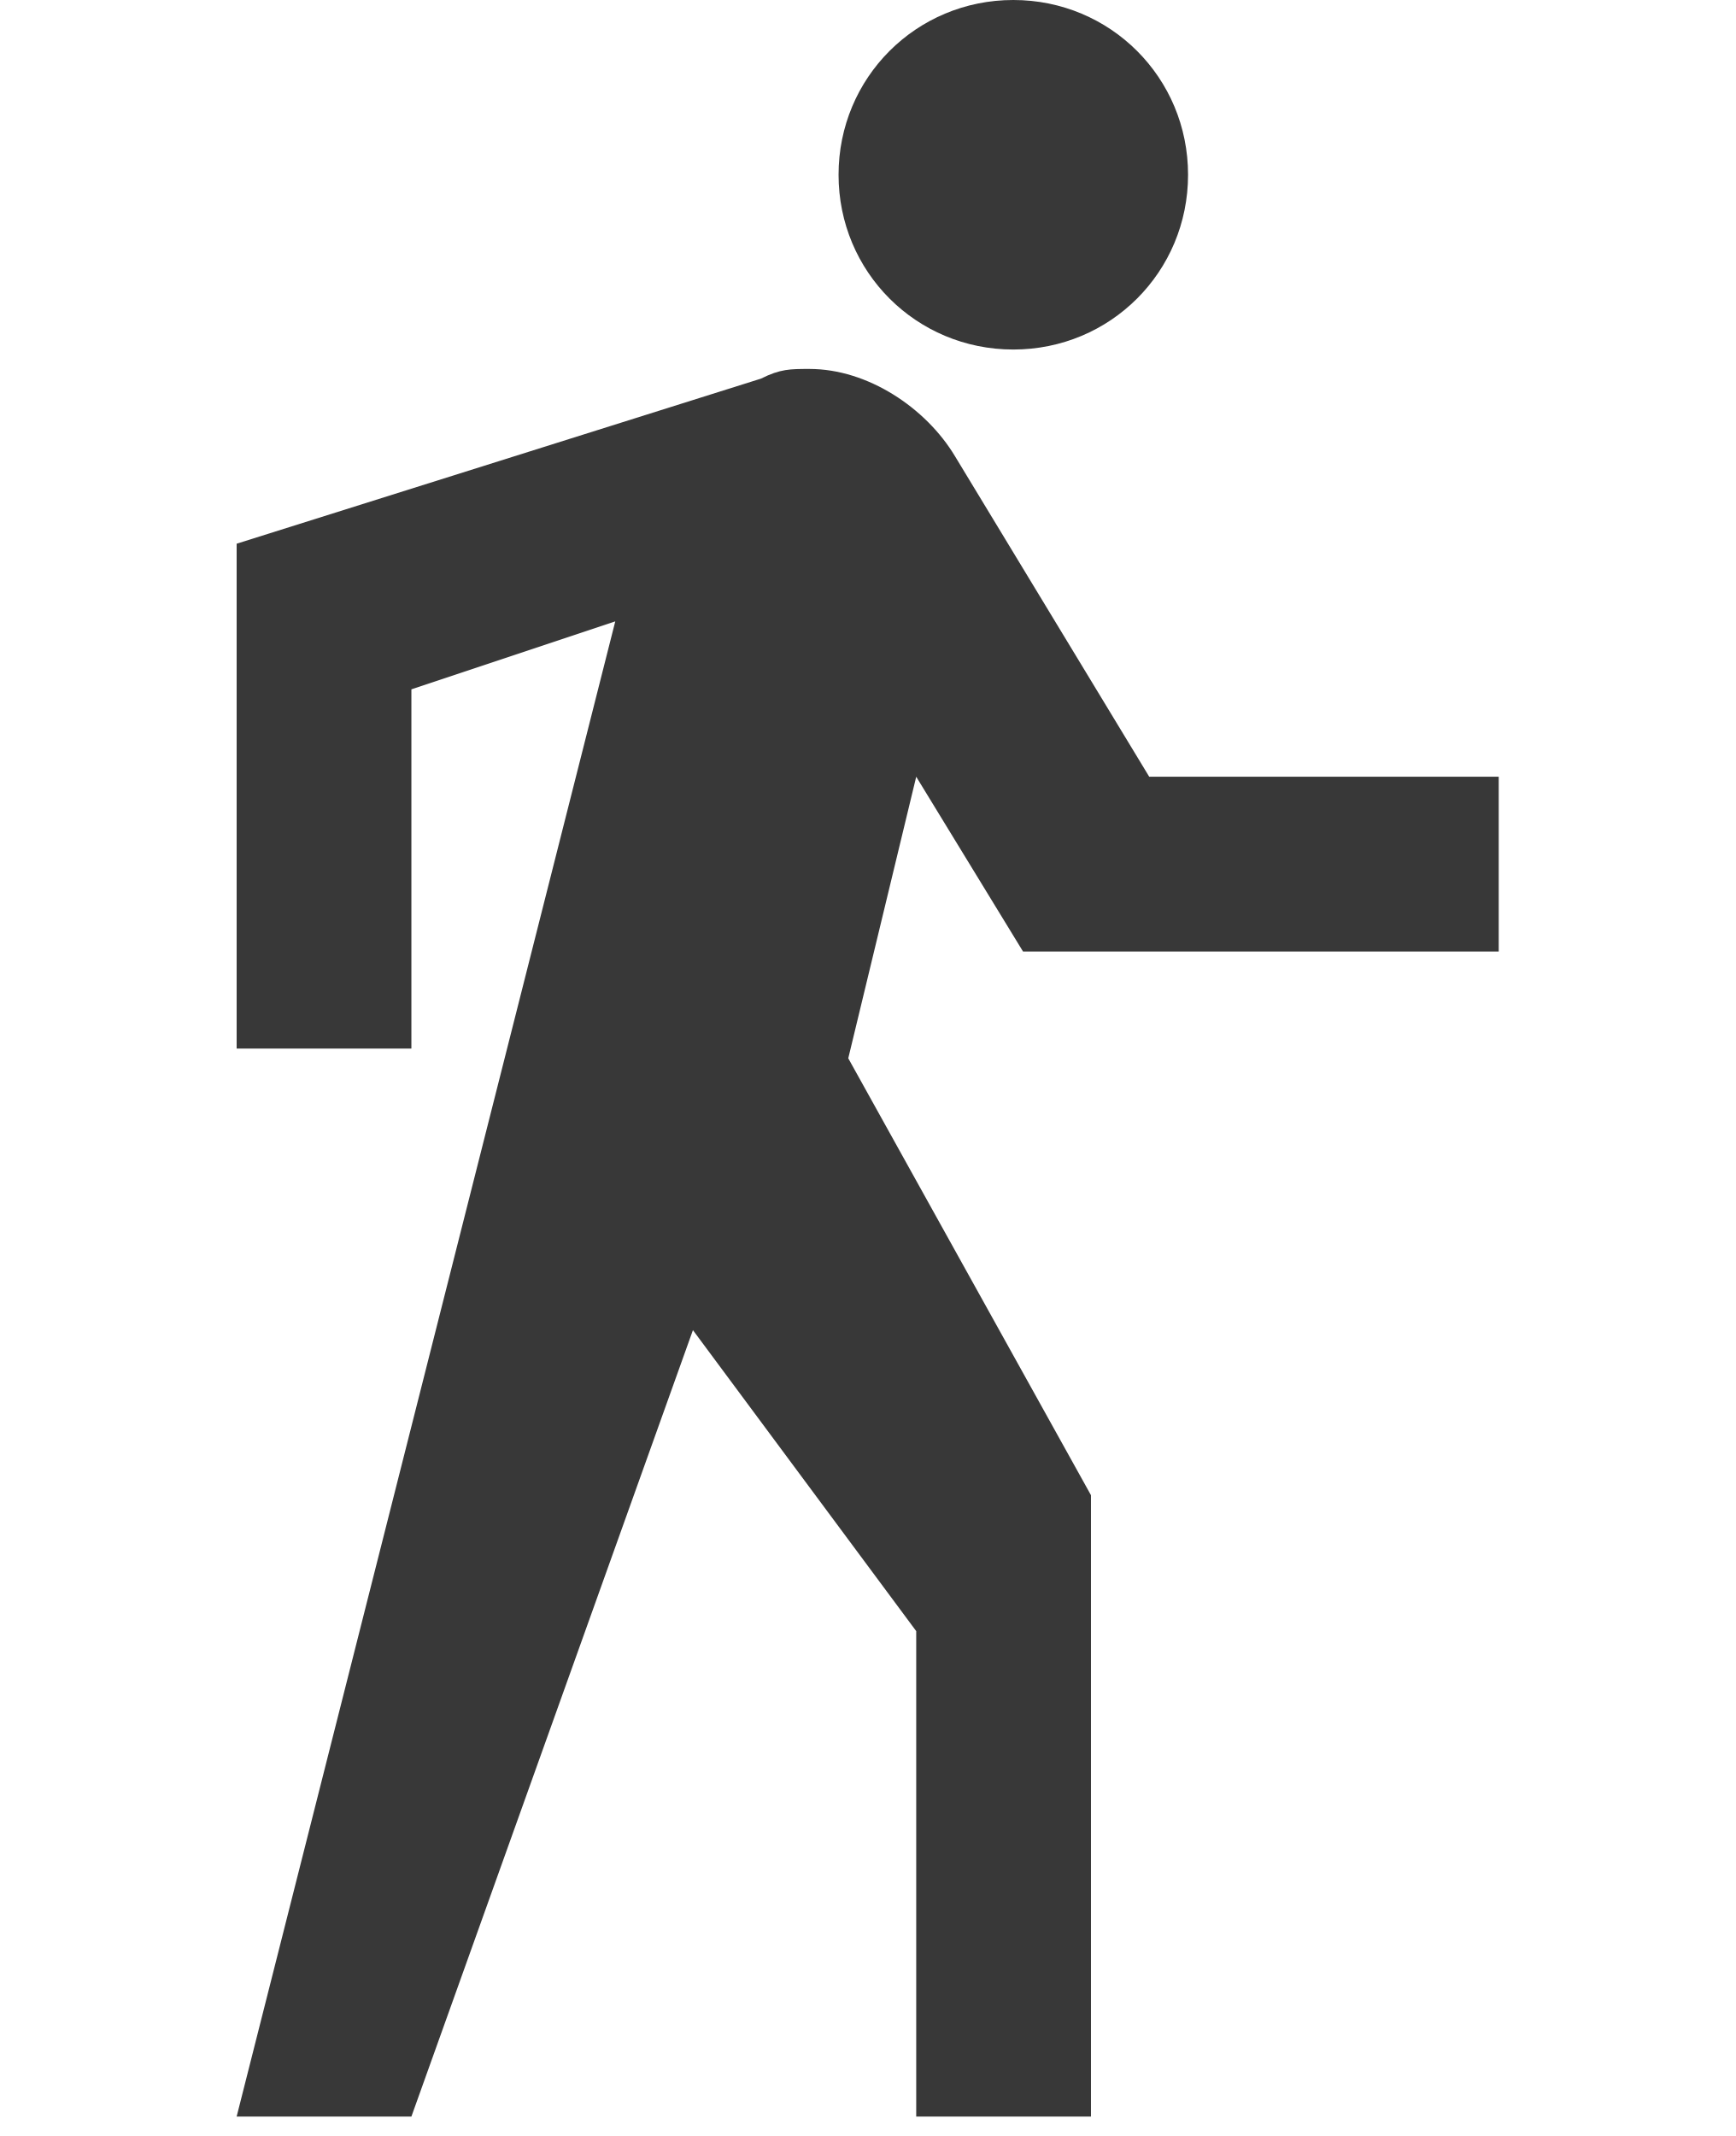
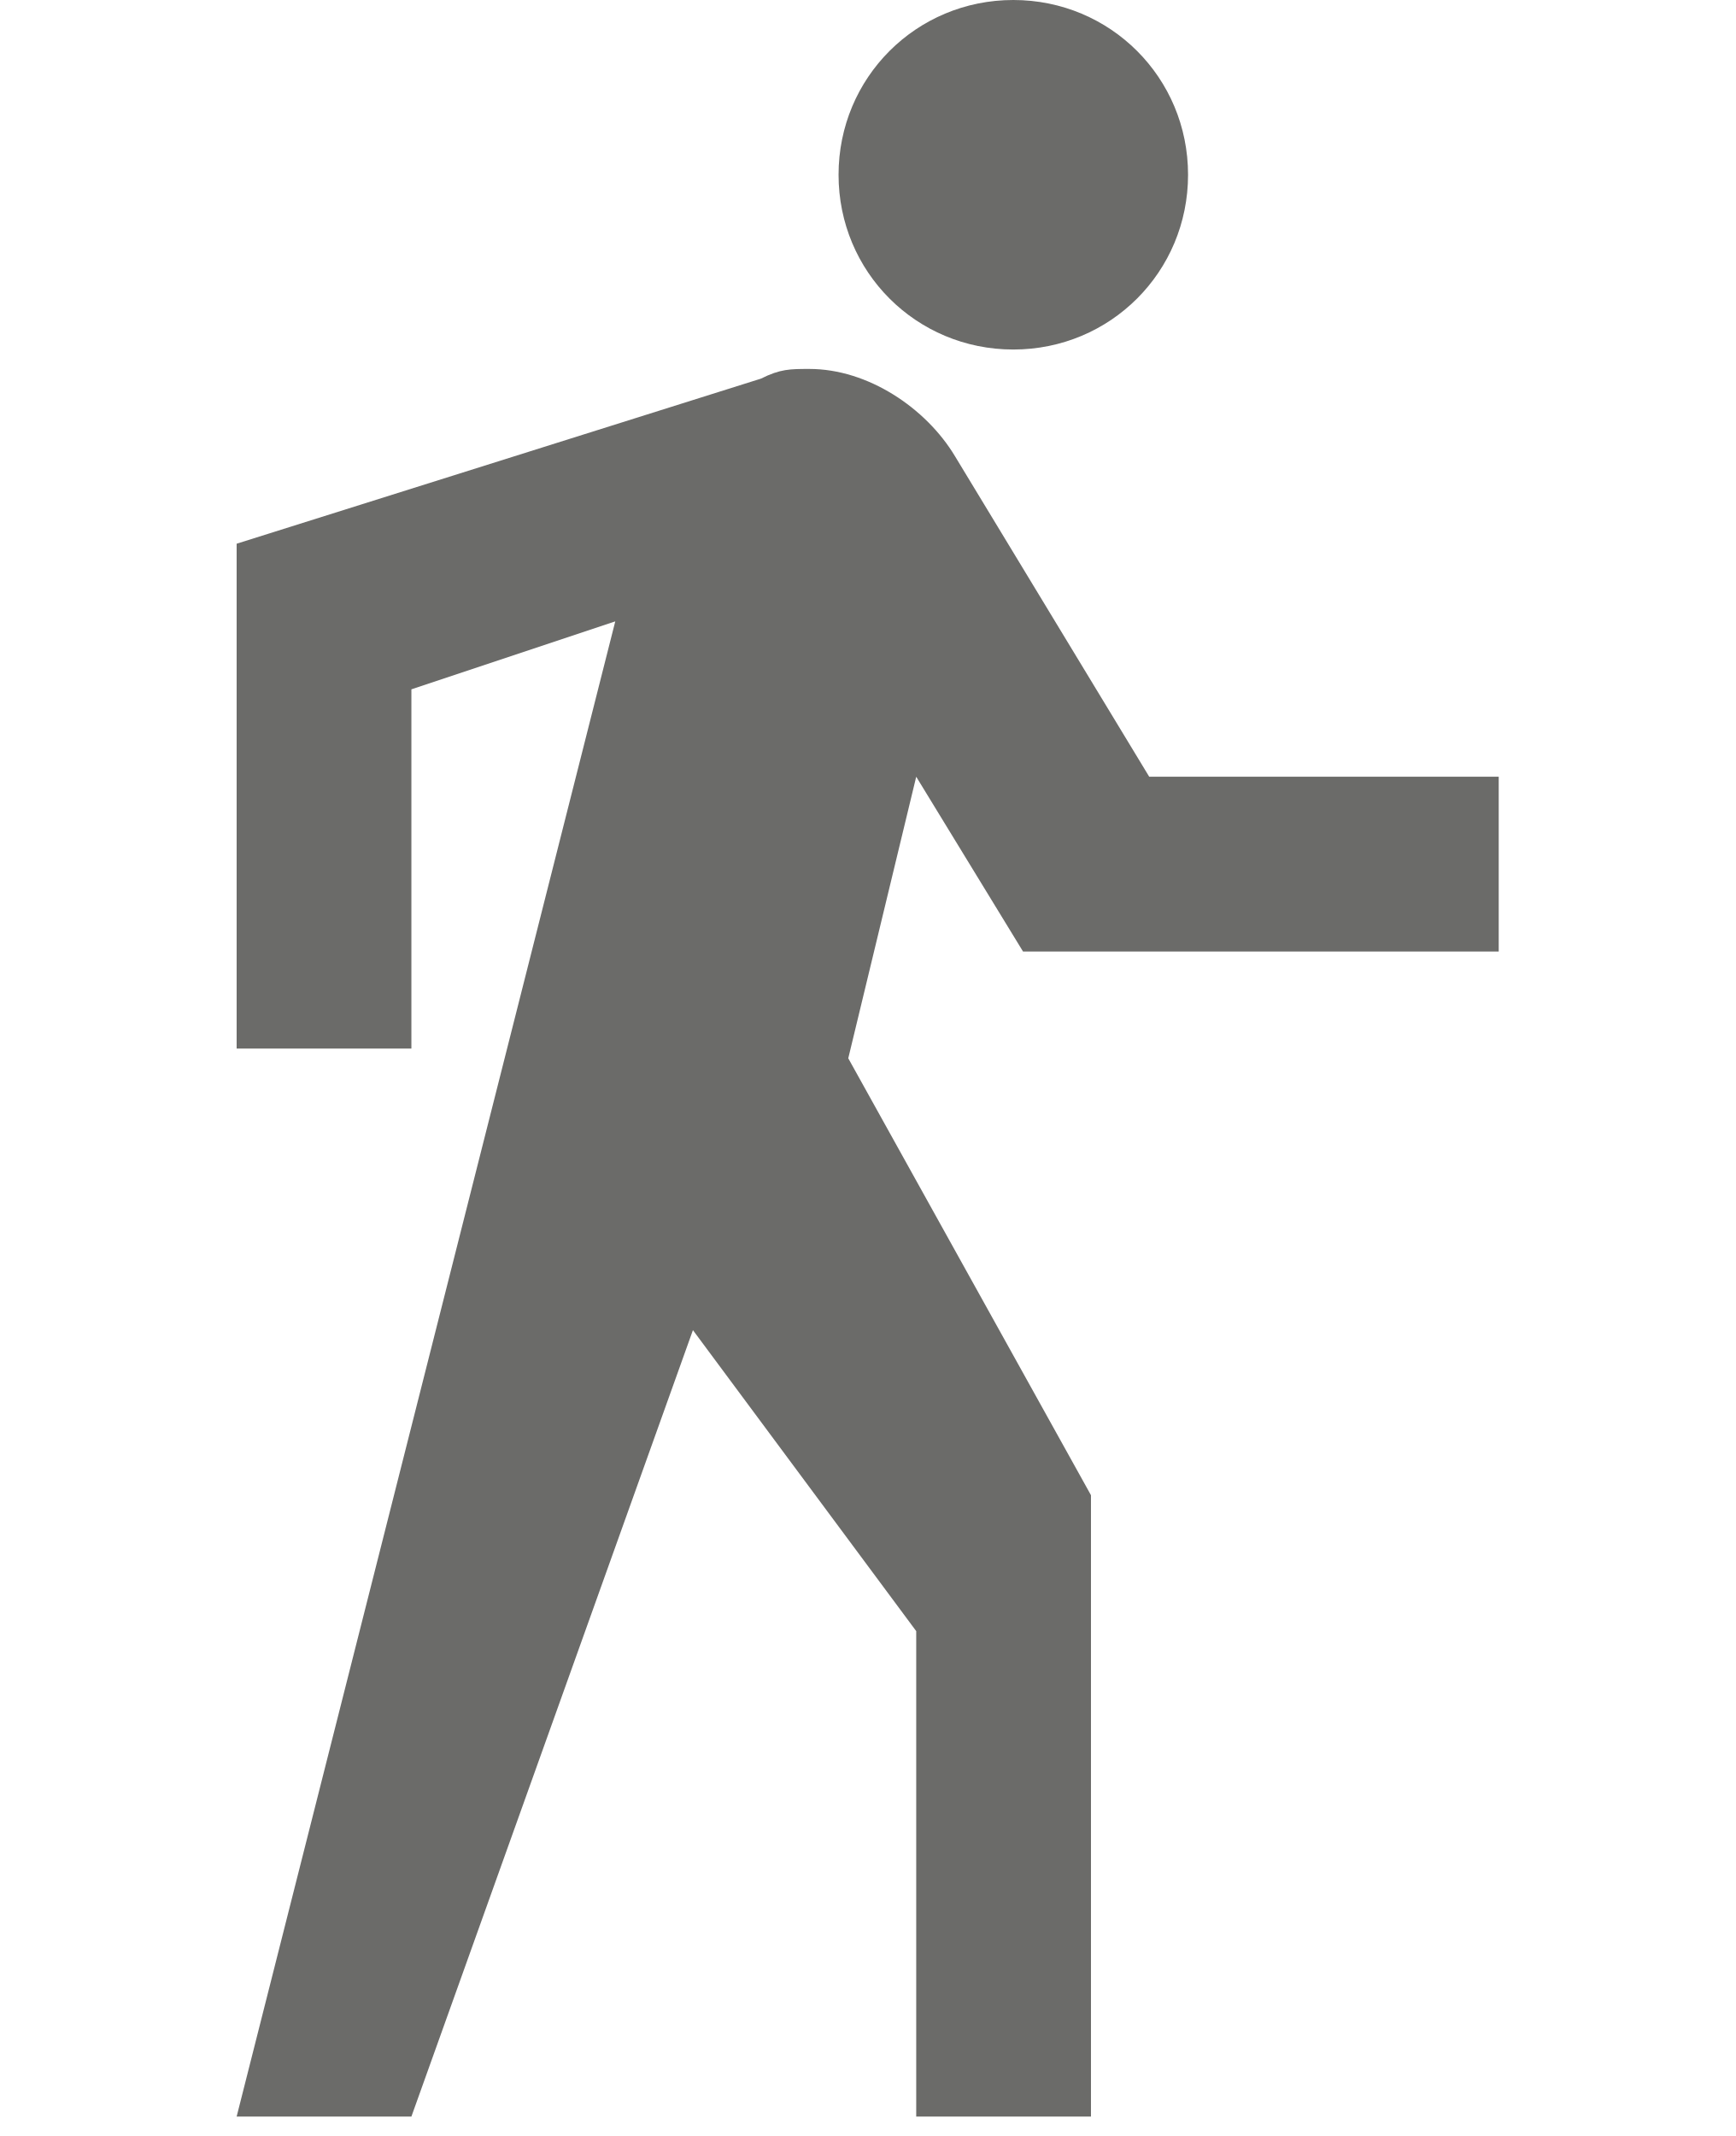
- <svg xmlns="http://www.w3.org/2000/svg" viewBox="0 0 13 22" width="13" height="16" fill="#383838">
+ <svg xmlns="http://www.w3.org/2000/svg" viewBox="0 0 13 22" width="13" height="16" fill="#6B6B69">
  <path d="M8 3.6c1 0 1.8-.8 1.8-1.8S9 0 8 0 6.2.8 6.2 1.8 7 3.6 8 3.6zm.1 6.2H13V8H9.4l-2-3.3c-.3-.5-.9-.9-1.5-.9-.2 0-.3 0-.5.1L0 5.6v5.2h1.8V7.1l2.1-.7L0 21.8h1.8l2.9-8.1L7 16.8v5h1.8v-6.4l-2.5-4.5L7 8l1.1 1.8z" stroke="inherit" fill="inherit" />
</svg>
